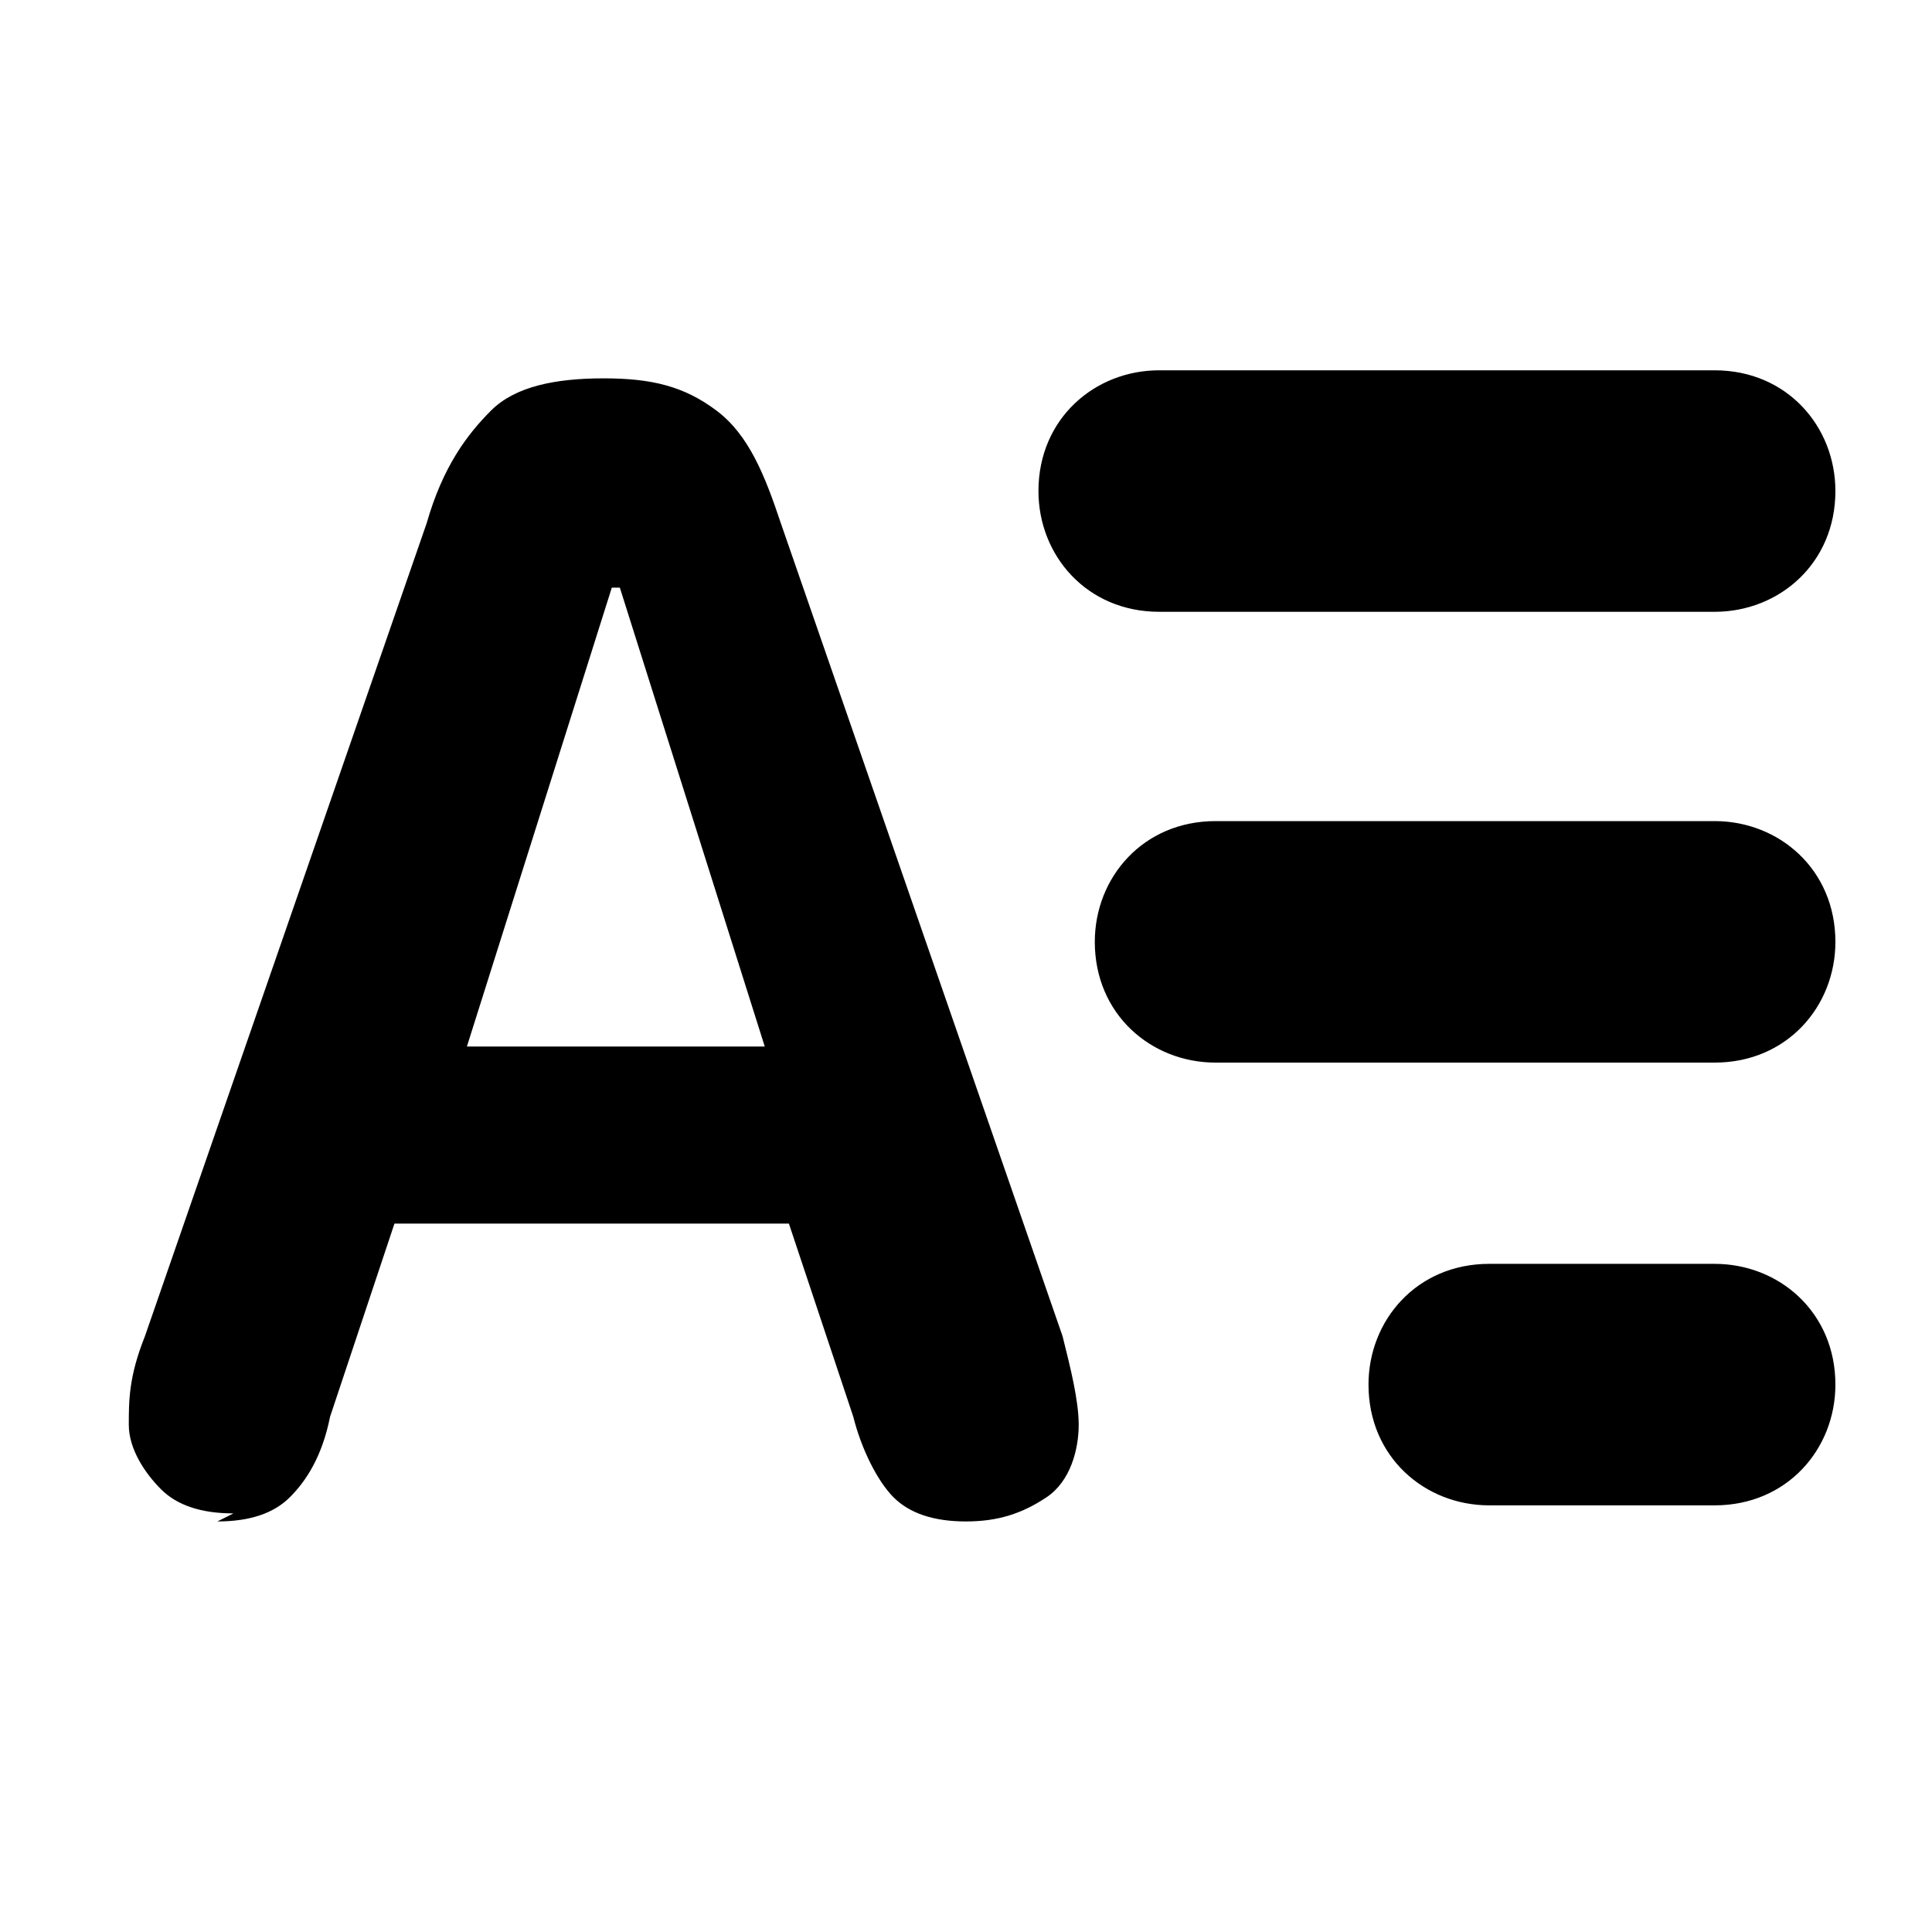
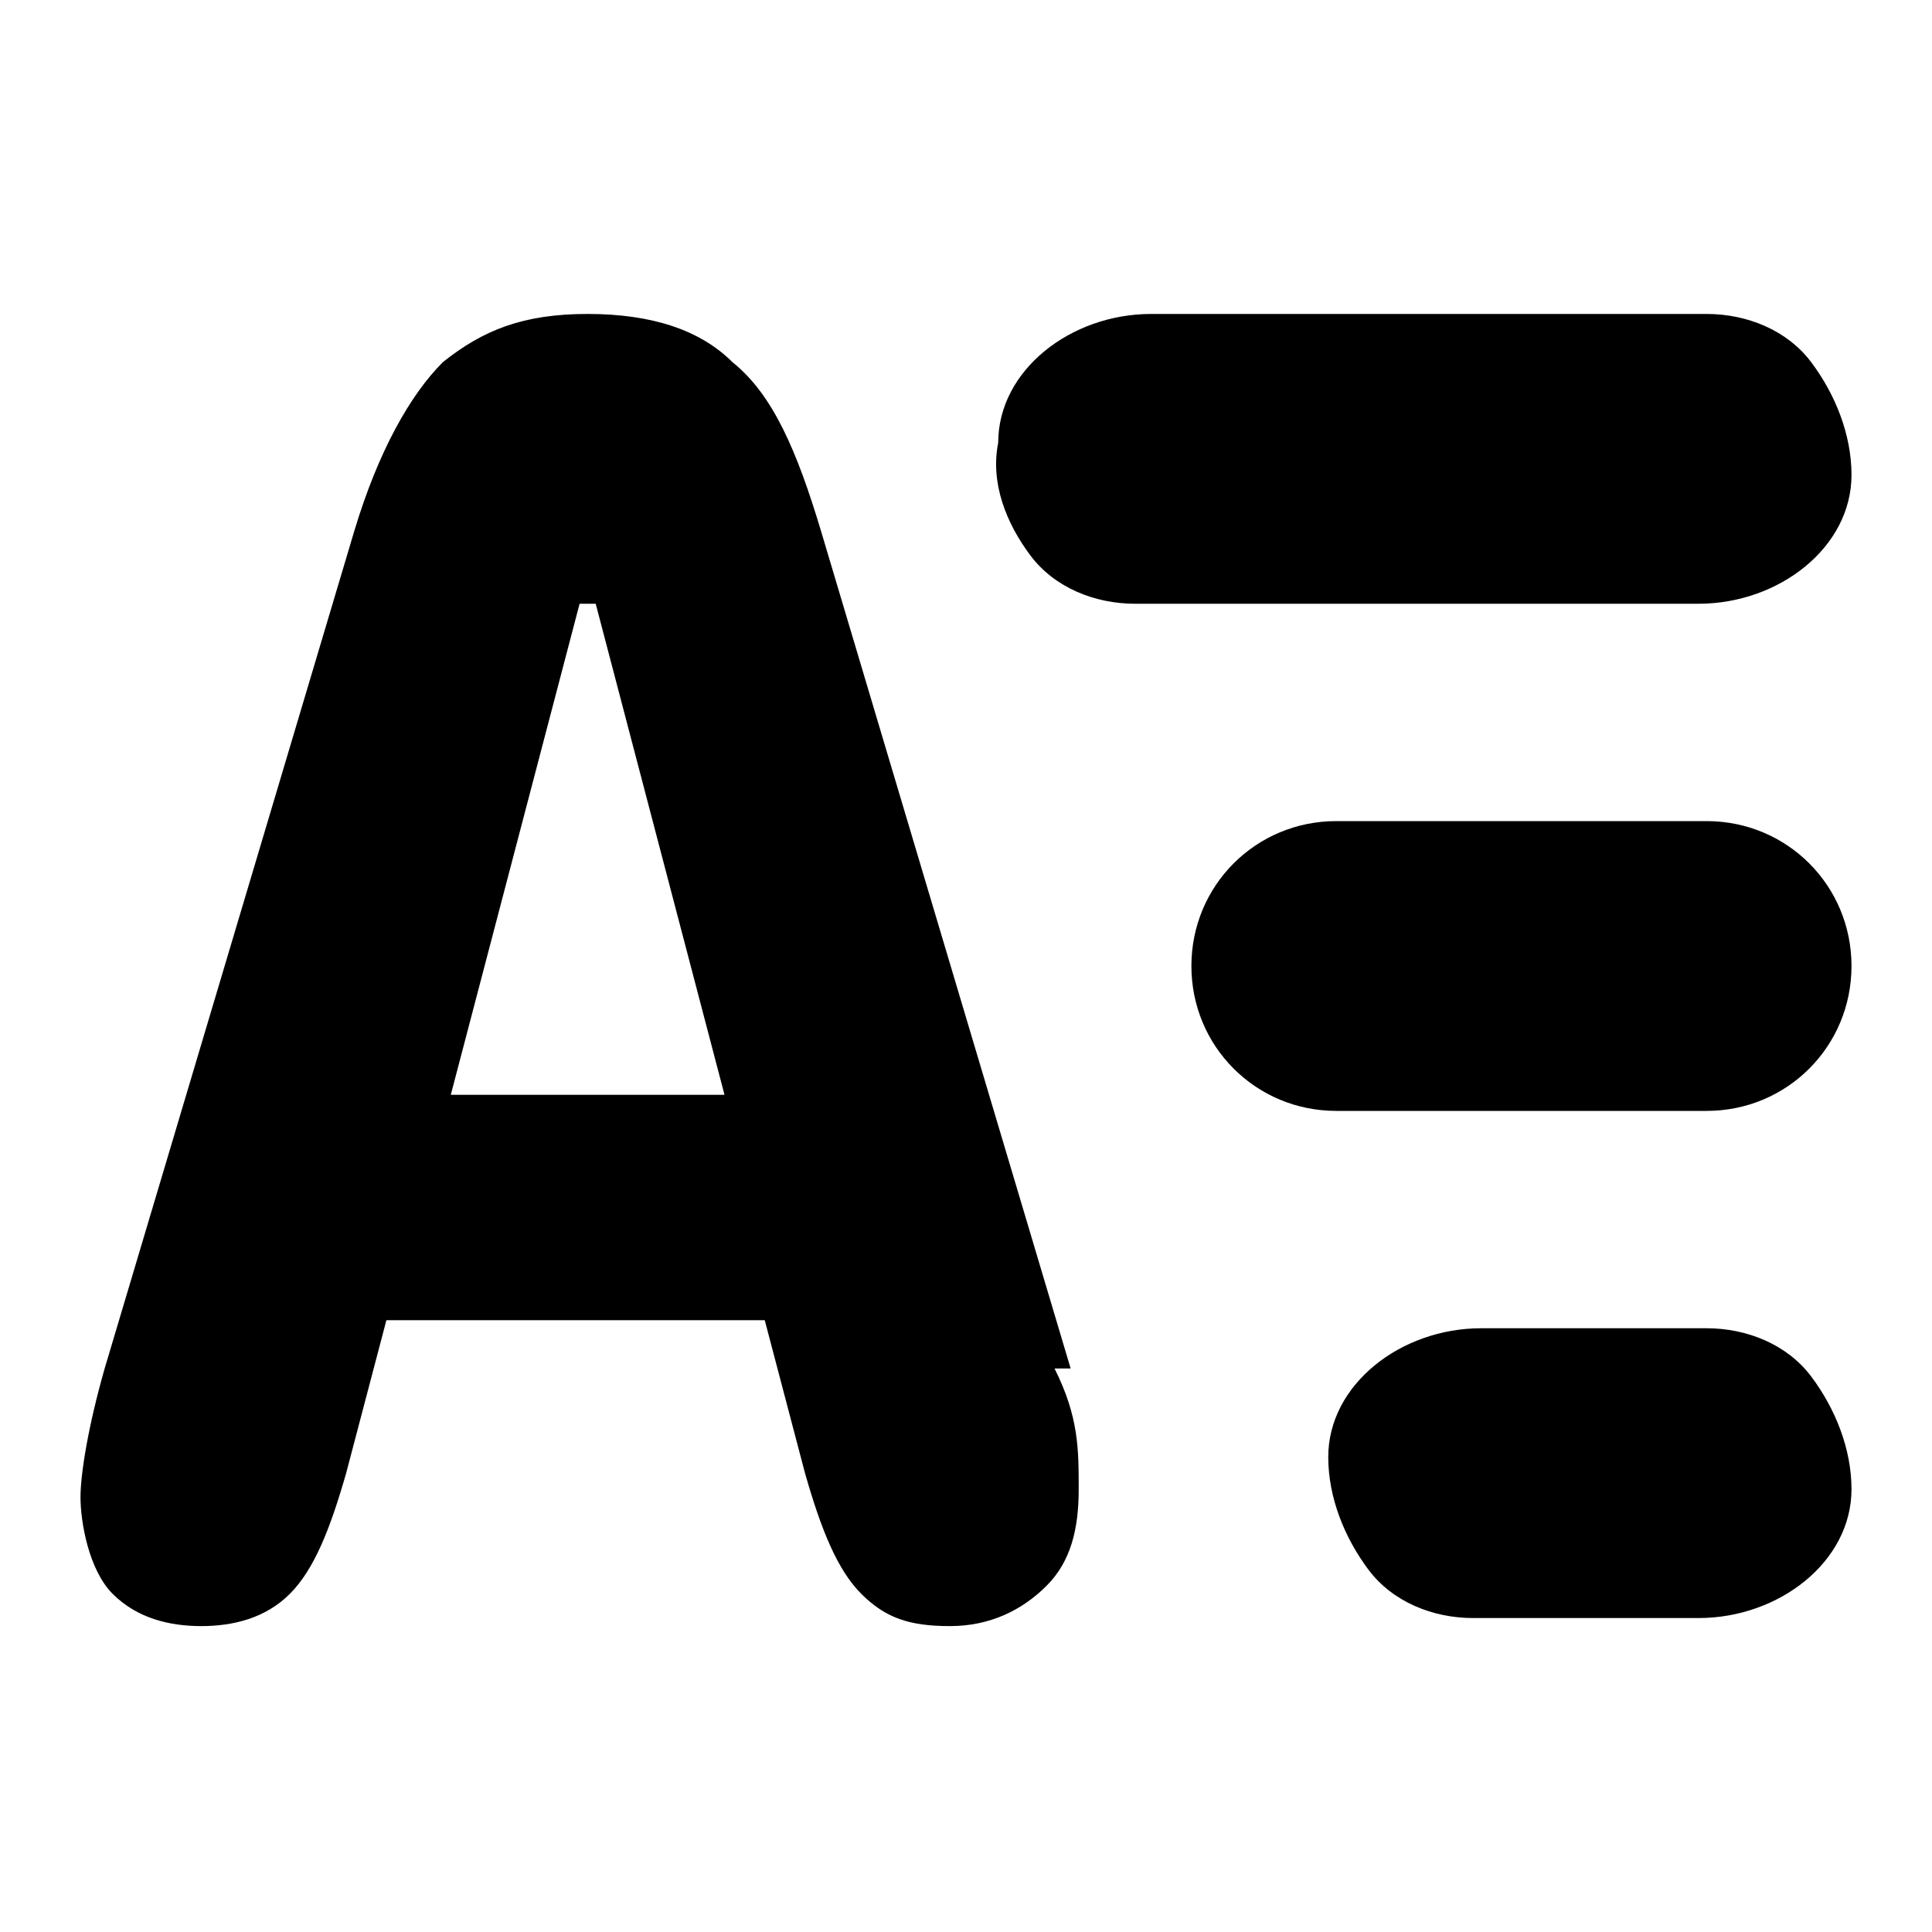
<svg xmlns="http://www.w3.org/2000/svg" id="Layer_1" version="1.1" viewBox="0 0 24 24">
  <defs>
    <style>
      .st0 {
        fill: none;
      }
    </style>
  </defs>
  <rect class="st0" width="24" height="24" />
-   <path d="M21.3,7.6h-6.9c-.9,0-1.5-.7-1.5-1.5h0c0-.9.7-1.5,1.5-1.5h6.9c.9,0,1.5.7,1.5,1.5h0c0,.9-.7,1.5-1.5,1.5ZM22.8,11.7h0c0-.9-.7-1.5-1.5-1.5h-6.2c-.9,0-1.5.7-1.5,1.5h0c0,.9.7,1.5,1.5,1.5h6.2c.9,0,1.5-.7,1.5-1.5ZM22.8,17.2h0c0-.9-.7-1.5-1.5-1.5h-2.8c-.9,0-1.5.7-1.5,1.5h0c0,.9.7,1.5,1.5,1.5h2.8c.9,0,1.5-.7,1.5-1.5ZM2.9,18.8c-.4,0-.7-.1-.9-.3s-.4-.5-.4-.8,0-.6.2-1.1l3.5-10.1c.2-.7.5-1.1.8-1.4s.8-.4,1.4-.4,1,.1,1.4.4.6.8.8,1.4l3.5,10.1c.1.4.2.8.2,1.1s-.1.7-.4.9-.6.3-1,.3-.7-.1-.9-.3-.4-.6-.5-1l-.8-2.4h-4.9l-.8,2.4c-.1.5-.3.8-.5,1s-.5.3-.9.3ZM5.8,13h3.7l-1.8-5.7h-.1l-1.8,5.7Z" />
+   <path d="M21.1,7.5h-7c-.5,0-1-.2-1.3-.6s-.5-.9-.4-1.4h0c0-.9.9-1.6,1.9-1.6h6.9c.5,0,1,.2,1.3.6s.5.9.5,1.4c0,.9-.9,1.6-1.9,1.6h0ZM21.2,13.8h-4.6c-1,0-1.8-.8-1.8-1.8s.8-1.8,1.8-1.8h4.6c1,0,1.8.8,1.8,1.8s-.8,1.8-1.8,1.8ZM22.5,17.1c.3.4.5.9.5,1.4,0,.9-.9,1.6-1.9,1.6h-2.8c-.5,0-1-.2-1.3-.6s-.5-.9-.5-1.4c0-.9.9-1.6,1.9-1.6h2.8c.5,0,1,.2,1.3.6ZM13.3,17l-3.1-10.4c-.3-1-.6-1.7-1.1-2.1-.4-.4-1-.6-1.8-.6s-1.3.2-1.8.6c-.4.4-.8,1.1-1.1,2.1l-3.1,10.4c-.2.7-.3,1.3-.3,1.6s.1.9.4,1.2c.3.3.7.4,1.1.4s.8-.1,1.1-.4c.3-.3.5-.8.7-1.5l.5-1.9h4.7l.5,1.9c.2.7.4,1.2.7,1.5.3.3.6.4,1.1.4s.9-.2,1.2-.5c.3-.3.4-.7.4-1.2s0-.9-.3-1.5ZM5.6,13.6l1.6-6.1h.2l1.6,6.1h-3.4Z" />
</svg>
